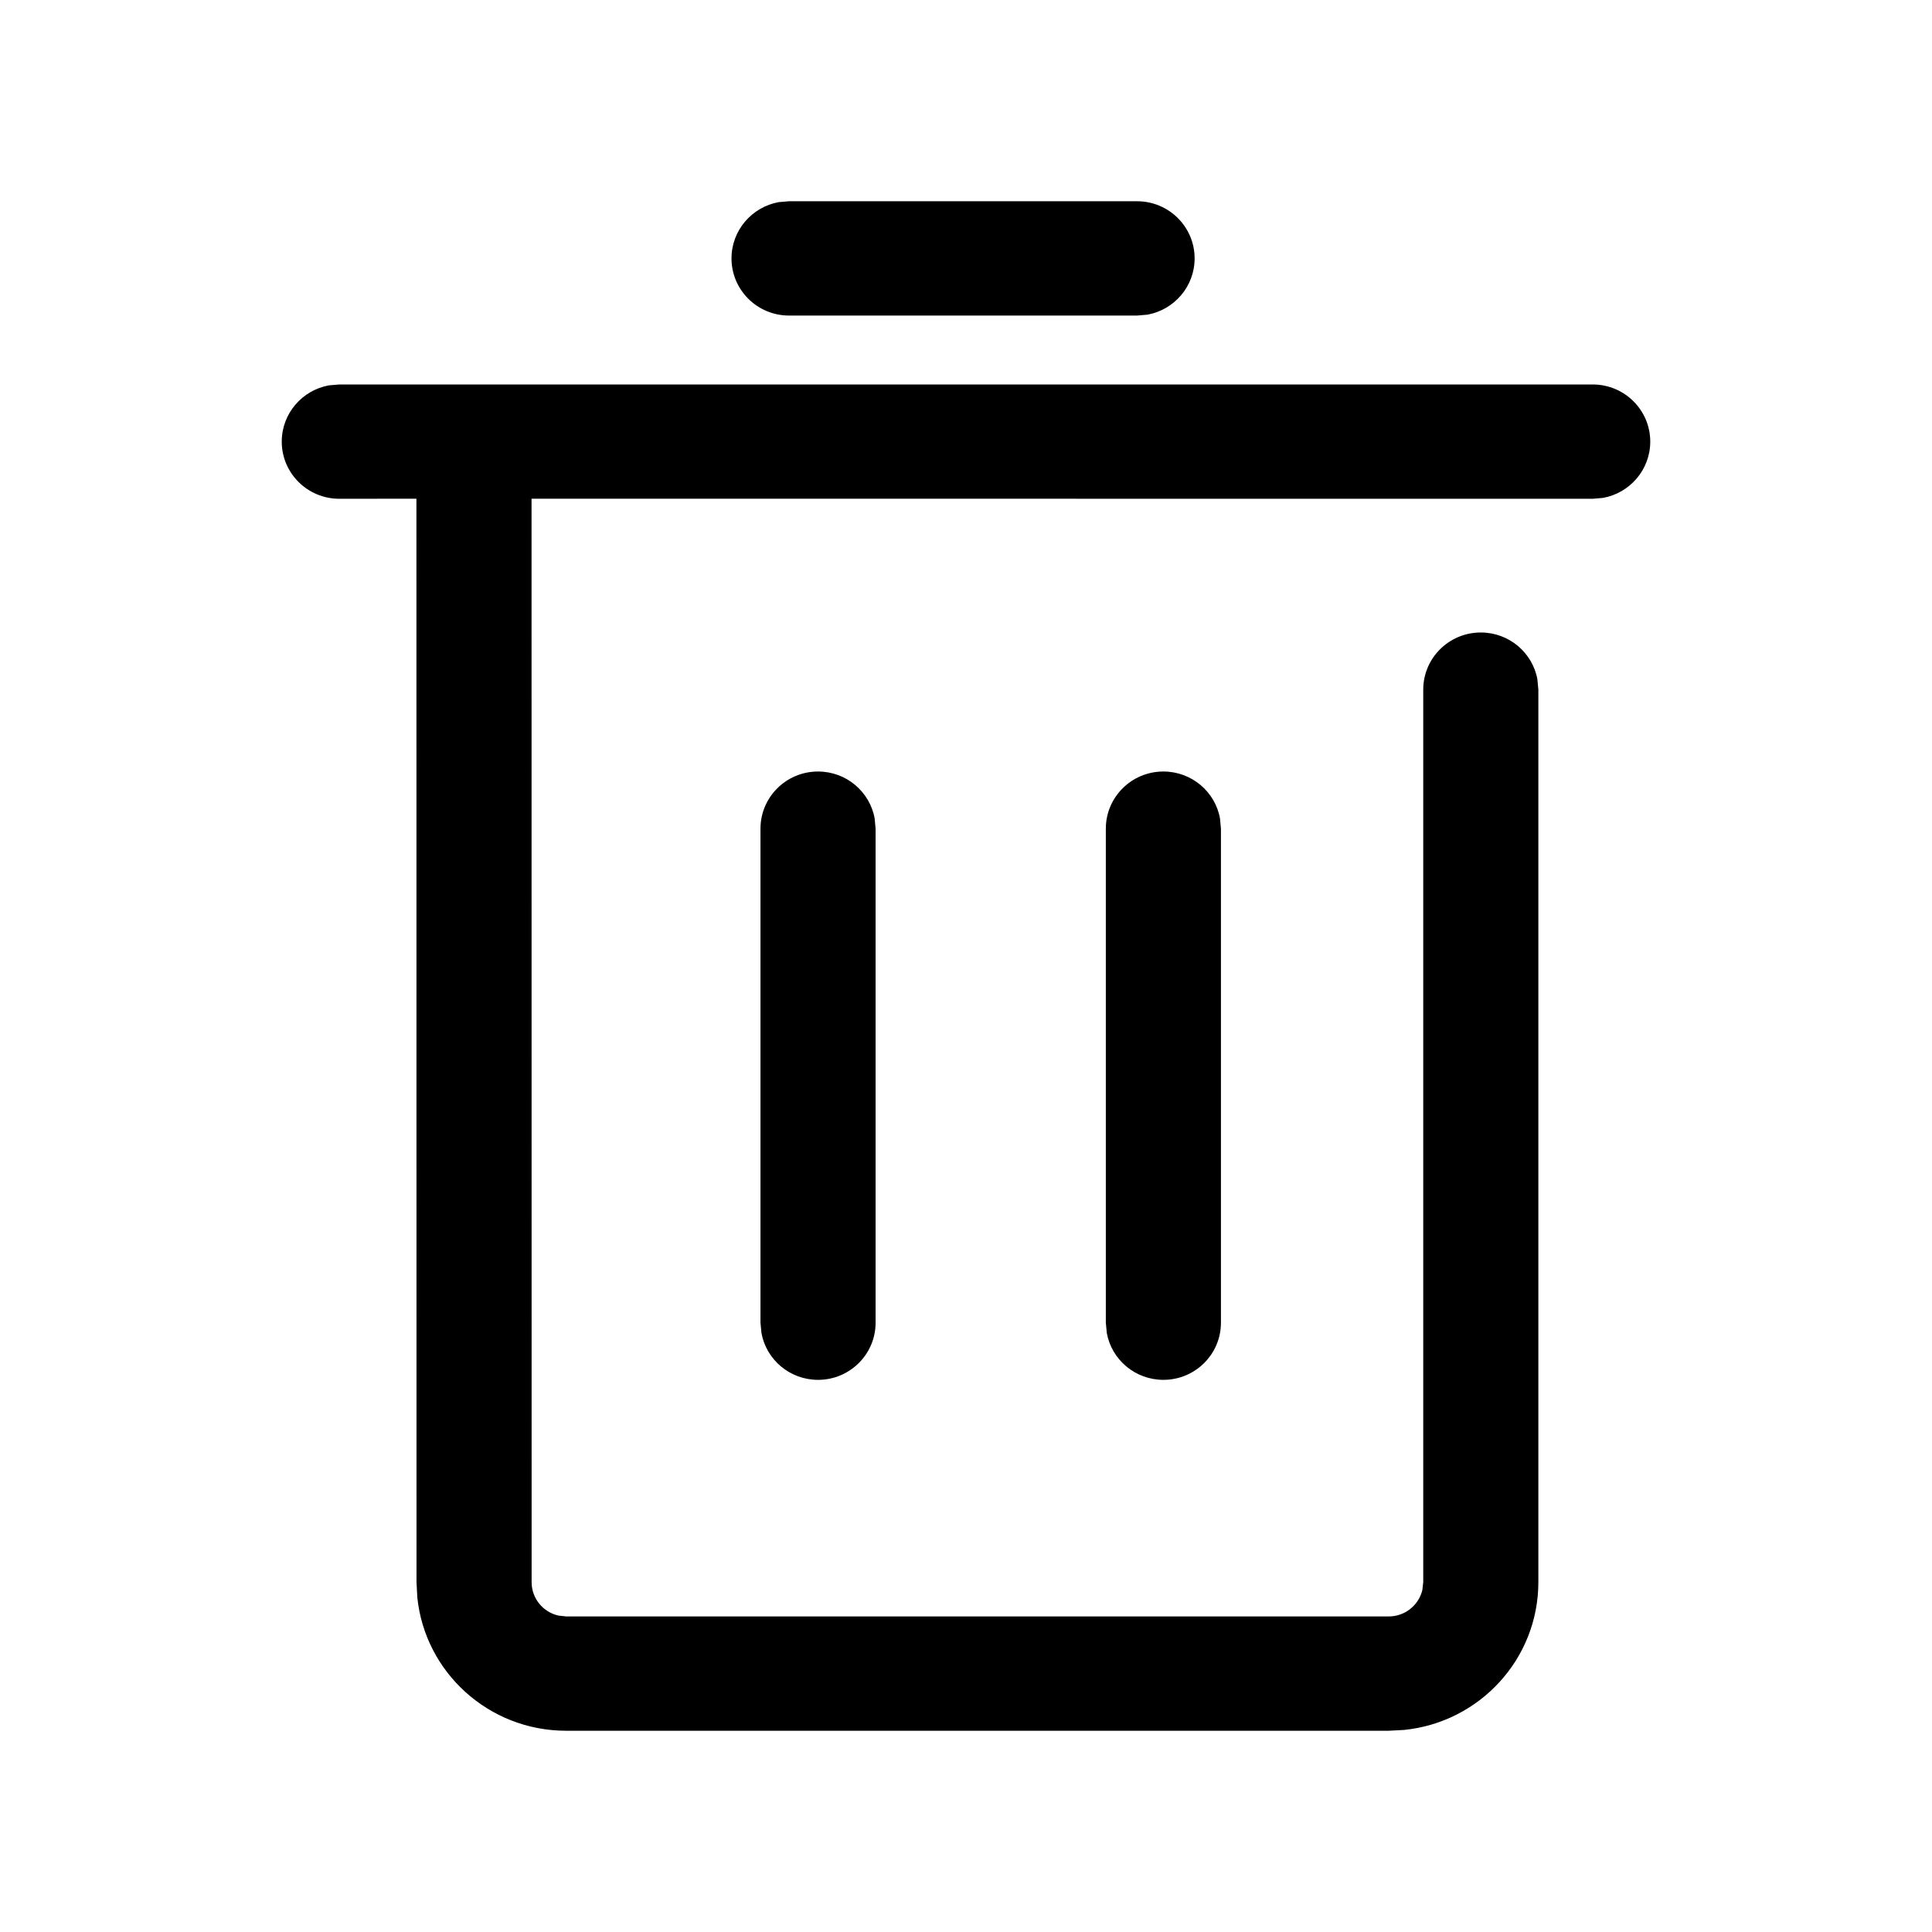
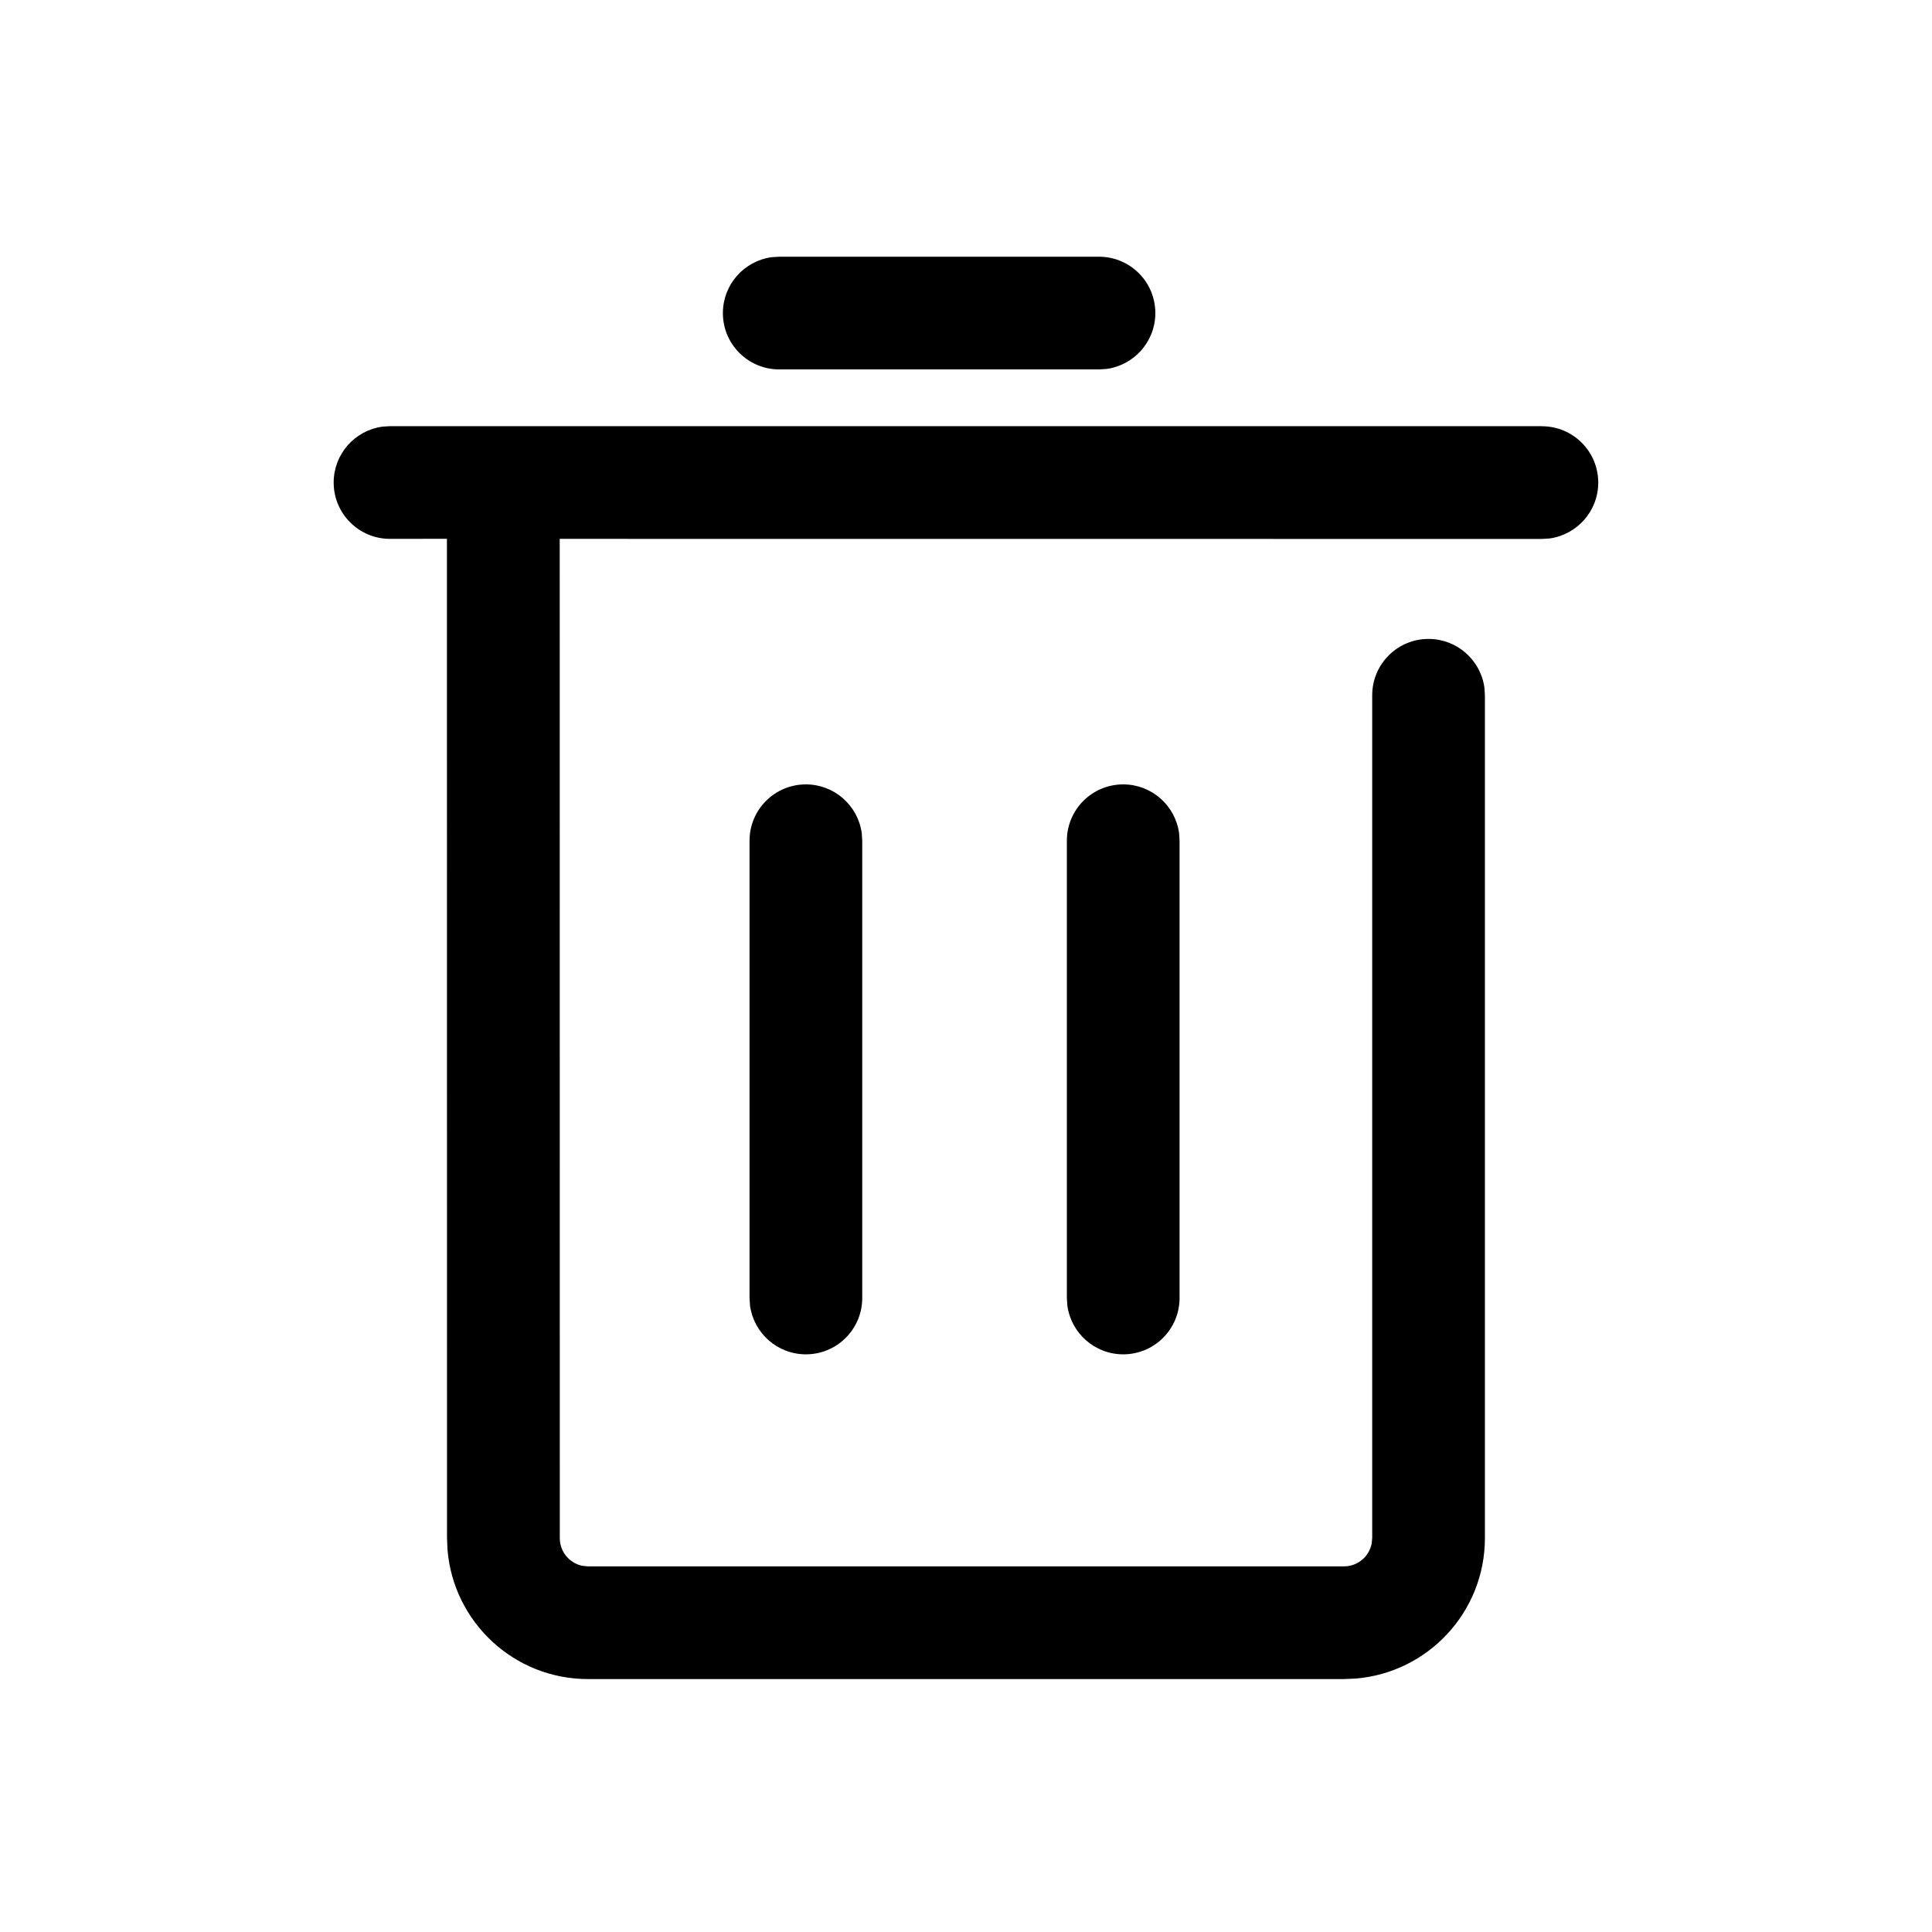
<svg xmlns="http://www.w3.org/2000/svg" version="1.1" width="24" height="24" viewBox="0 0 24 24">
-   <path d="M19.785 4.776c0.395 0 0.715 0.318 0.715 0.71 0 0.349-0.253 0.638-0.586 0.699l-0.129 0.011-13.182-0.001 0.001 13.459c0 0.202 0.141 0.371 0.331 0.415l0.098 0.011h10.218c0.203 0 0.373-0.14 0.418-0.328l0.011-0.098v-11.087c0-0.392 0.32-0.71 0.715-0.71 0.351 0 0.643 0.251 0.703 0.582l0.012 0.128v11.087c0 0.956-0.731 1.742-1.669 1.836l-0.19 0.010h-10.218c-0.962 0-1.754-0.726-1.849-1.657l-0.010-0.189-0.001-13.459-0.958 0.001c-0.395 0-0.715-0.318-0.715-0.71 0-0.349 0.253-0.638 0.586-0.699l0.129-0.011h15.57zM10.162 9.584c0.351 0 0.643 0.251 0.703 0.582l0.012 0.128v6.137c0 0.392-0.32 0.71-0.715 0.71-0.351 0-0.643-0.251-0.703-0.582l-0.012-0.128v-6.137c0-0.392 0.32-0.71 0.715-0.71zM14.452 9.584c0.351 0 0.643 0.251 0.703 0.582l0.012 0.128v6.137c0 0.392-0.32 0.71-0.715 0.71-0.351 0-0.643-0.251-0.703-0.582l-0.012-0.128v-6.137c0-0.392 0.32-0.71 0.715-0.71zM14.125 2.5c0.395 0 0.715 0.318 0.715 0.71 0 0.349-0.253 0.638-0.586 0.699l-0.129 0.011h-4.323c-0.395 0-0.715-0.318-0.715-0.71 0-0.349 0.253-0.638 0.586-0.699l0.129-0.011h4.323z" />
+   <path d="M19.154 5.295c0.387 0 0.7 0.313 0.7 0.7 0 0.354-0.263 0.647-0.605 0.694l-0.095 0.006-12.201-0.001 0.001 12.413c0 0.17 0.12 0.311 0.28 0.344l0.071 0.007h9.39c0.17 0 0.311-0.12 0.344-0.28l0.007-0.071v-10.47c0-0.387 0.313-0.7 0.7-0.7 0.354 0 0.647 0.263 0.694 0.605l0.006 0.095v10.47c0 0.919-0.708 1.672-1.608 1.745l-0.144 0.006h-9.39c-0.919 0-1.672-0.708-1.745-1.608l-0.006-0.144-0.001-12.413-0.707 0.001c-0.387 0-0.7-0.313-0.7-0.7 0-0.354 0.263-0.647 0.605-0.694l0.095-0.006h14.308zM10.011 9.744c0.354 0 0.647 0.263 0.694 0.605l0.006 0.095v5.68c0 0.387-0.313 0.7-0.7 0.7-0.354 0-0.647-0.263-0.694-0.605l-0.006-0.095v-5.68c0-0.387 0.313-0.7 0.7-0.7zM13.953 9.744c0.354 0 0.647 0.263 0.694 0.605l0.006 0.095v5.68c0 0.387-0.313 0.7-0.7 0.7-0.354 0-0.647-0.263-0.694-0.605l-0.006-0.095v-5.68c0-0.387 0.313-0.7 0.7-0.7zM13.652 3.189c0.387 0 0.7 0.313 0.7 0.7 0 0.354-0.263 0.647-0.605 0.694l-0.095 0.006h-3.972c-0.387 0-0.7-0.313-0.7-0.7 0-0.354 0.263-0.647 0.605-0.694l0.095-0.006h3.972z" />
</svg>
